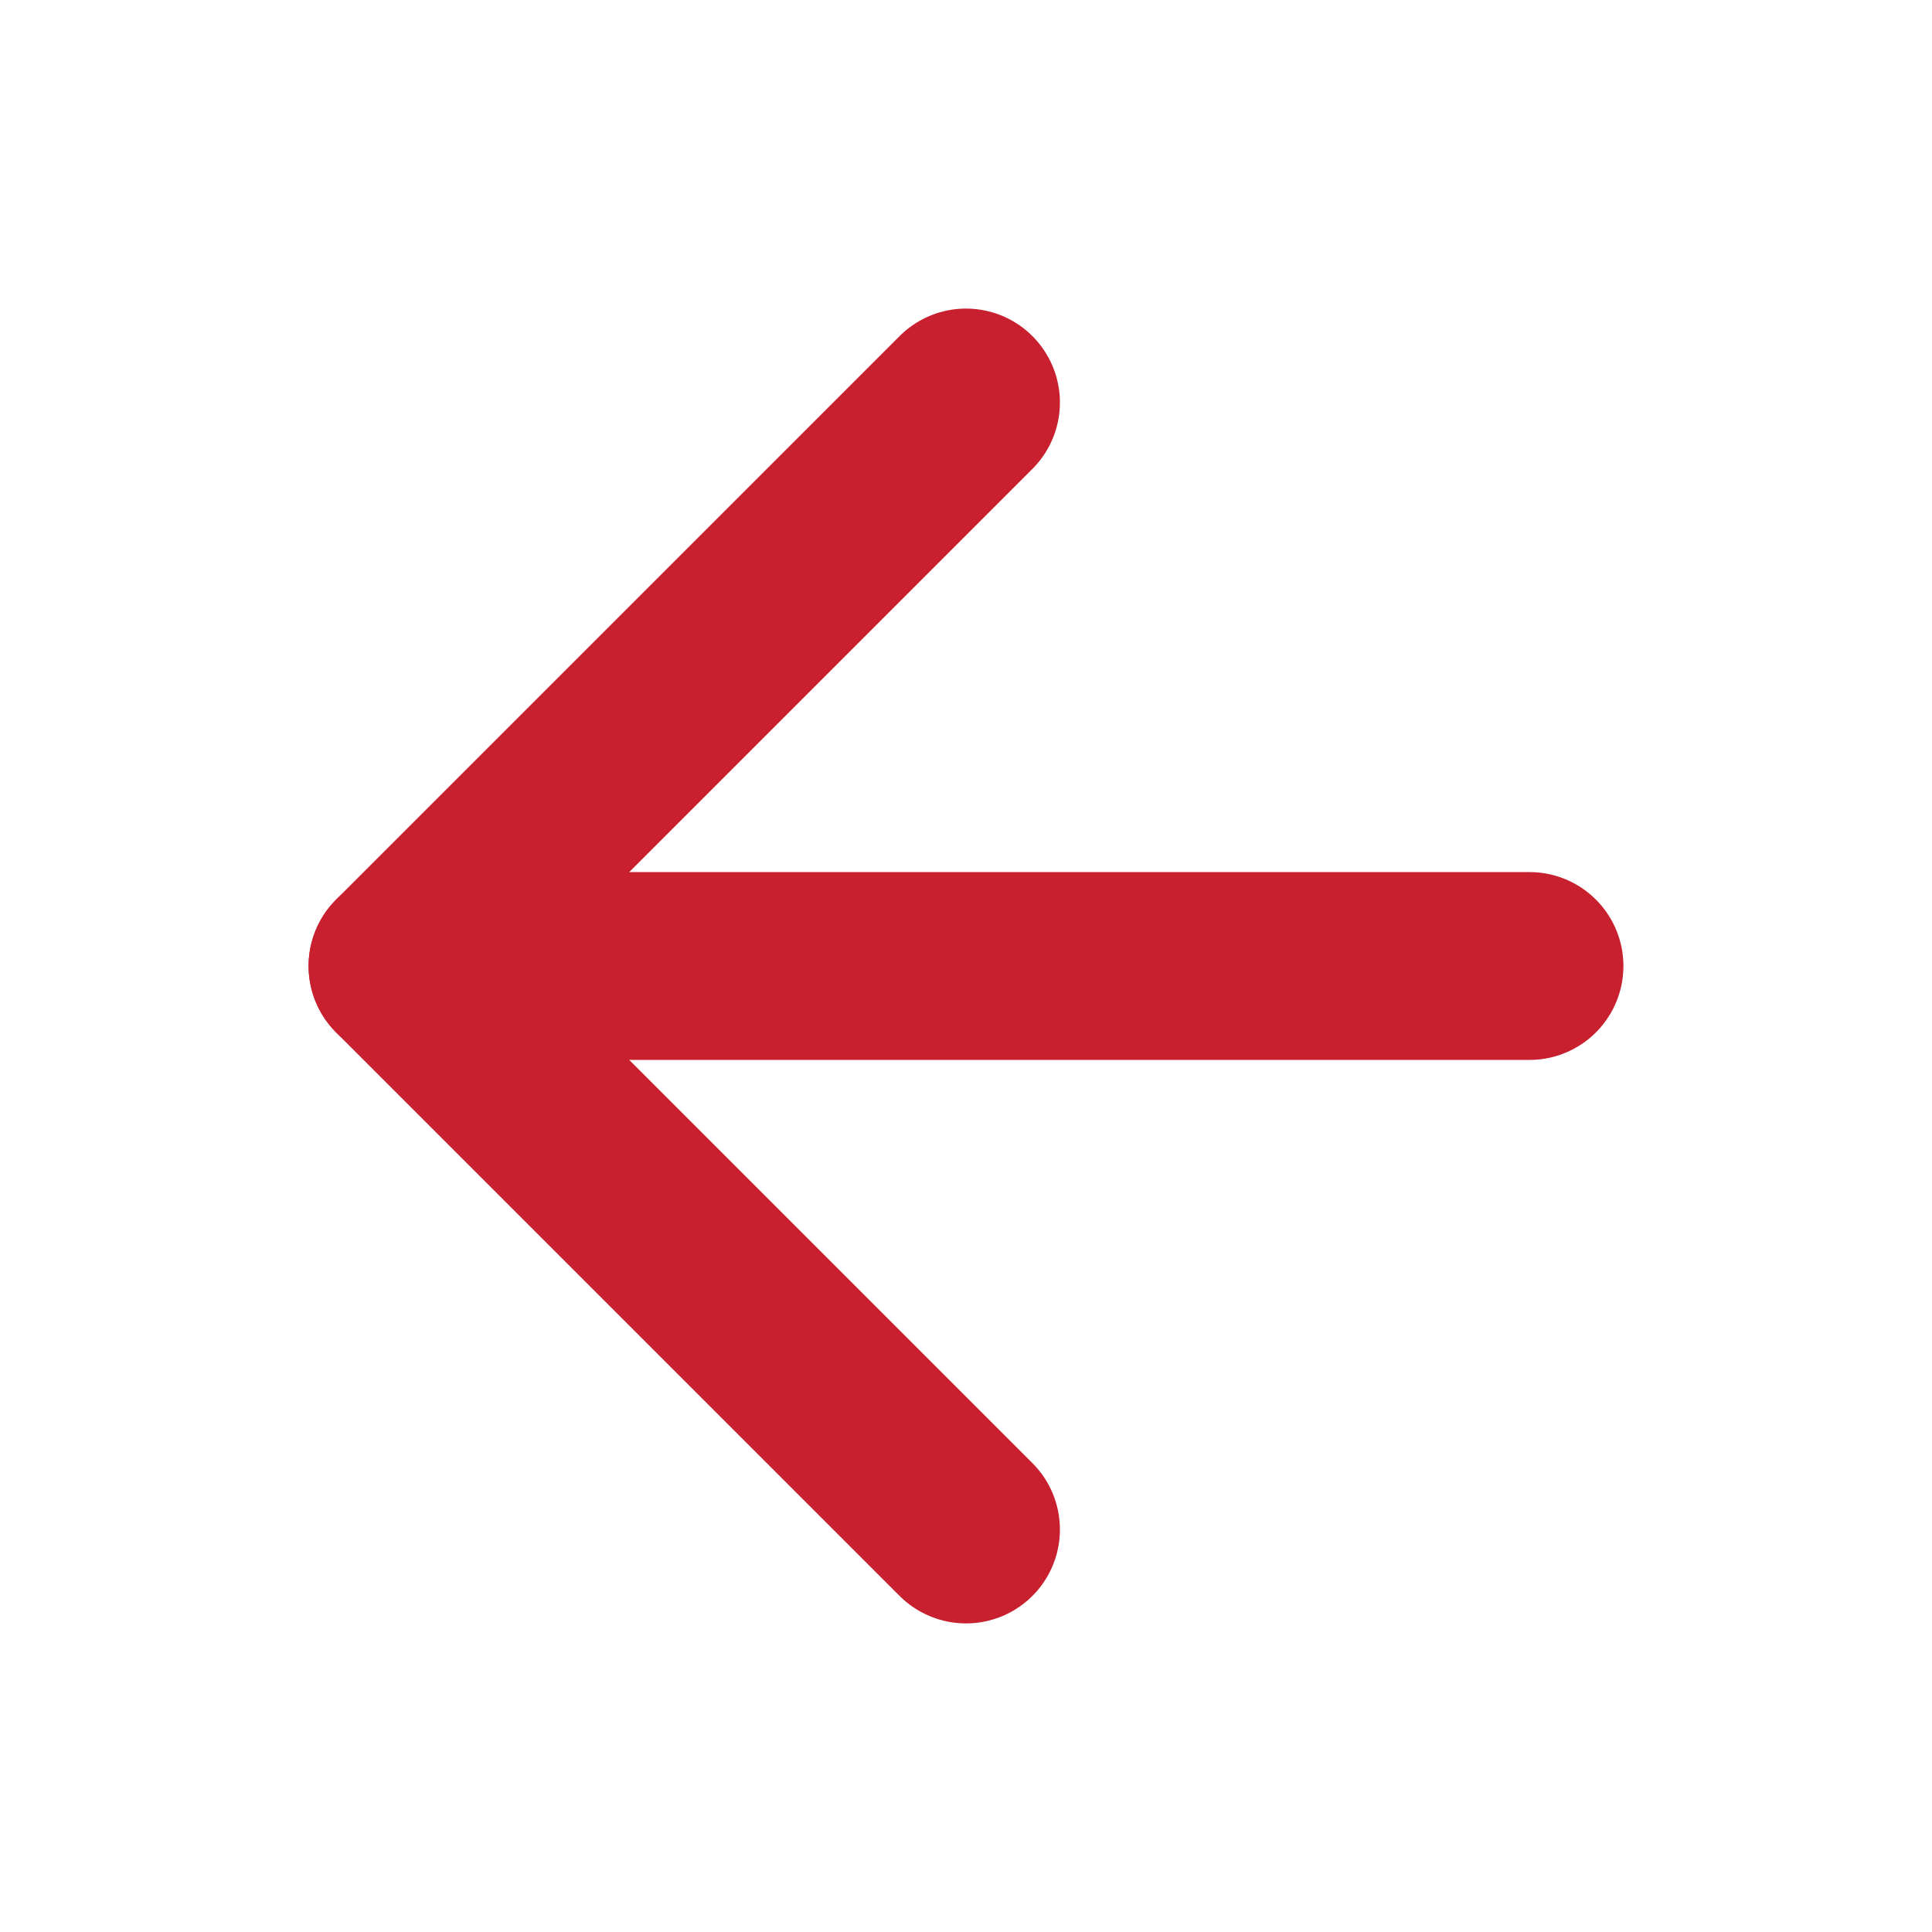
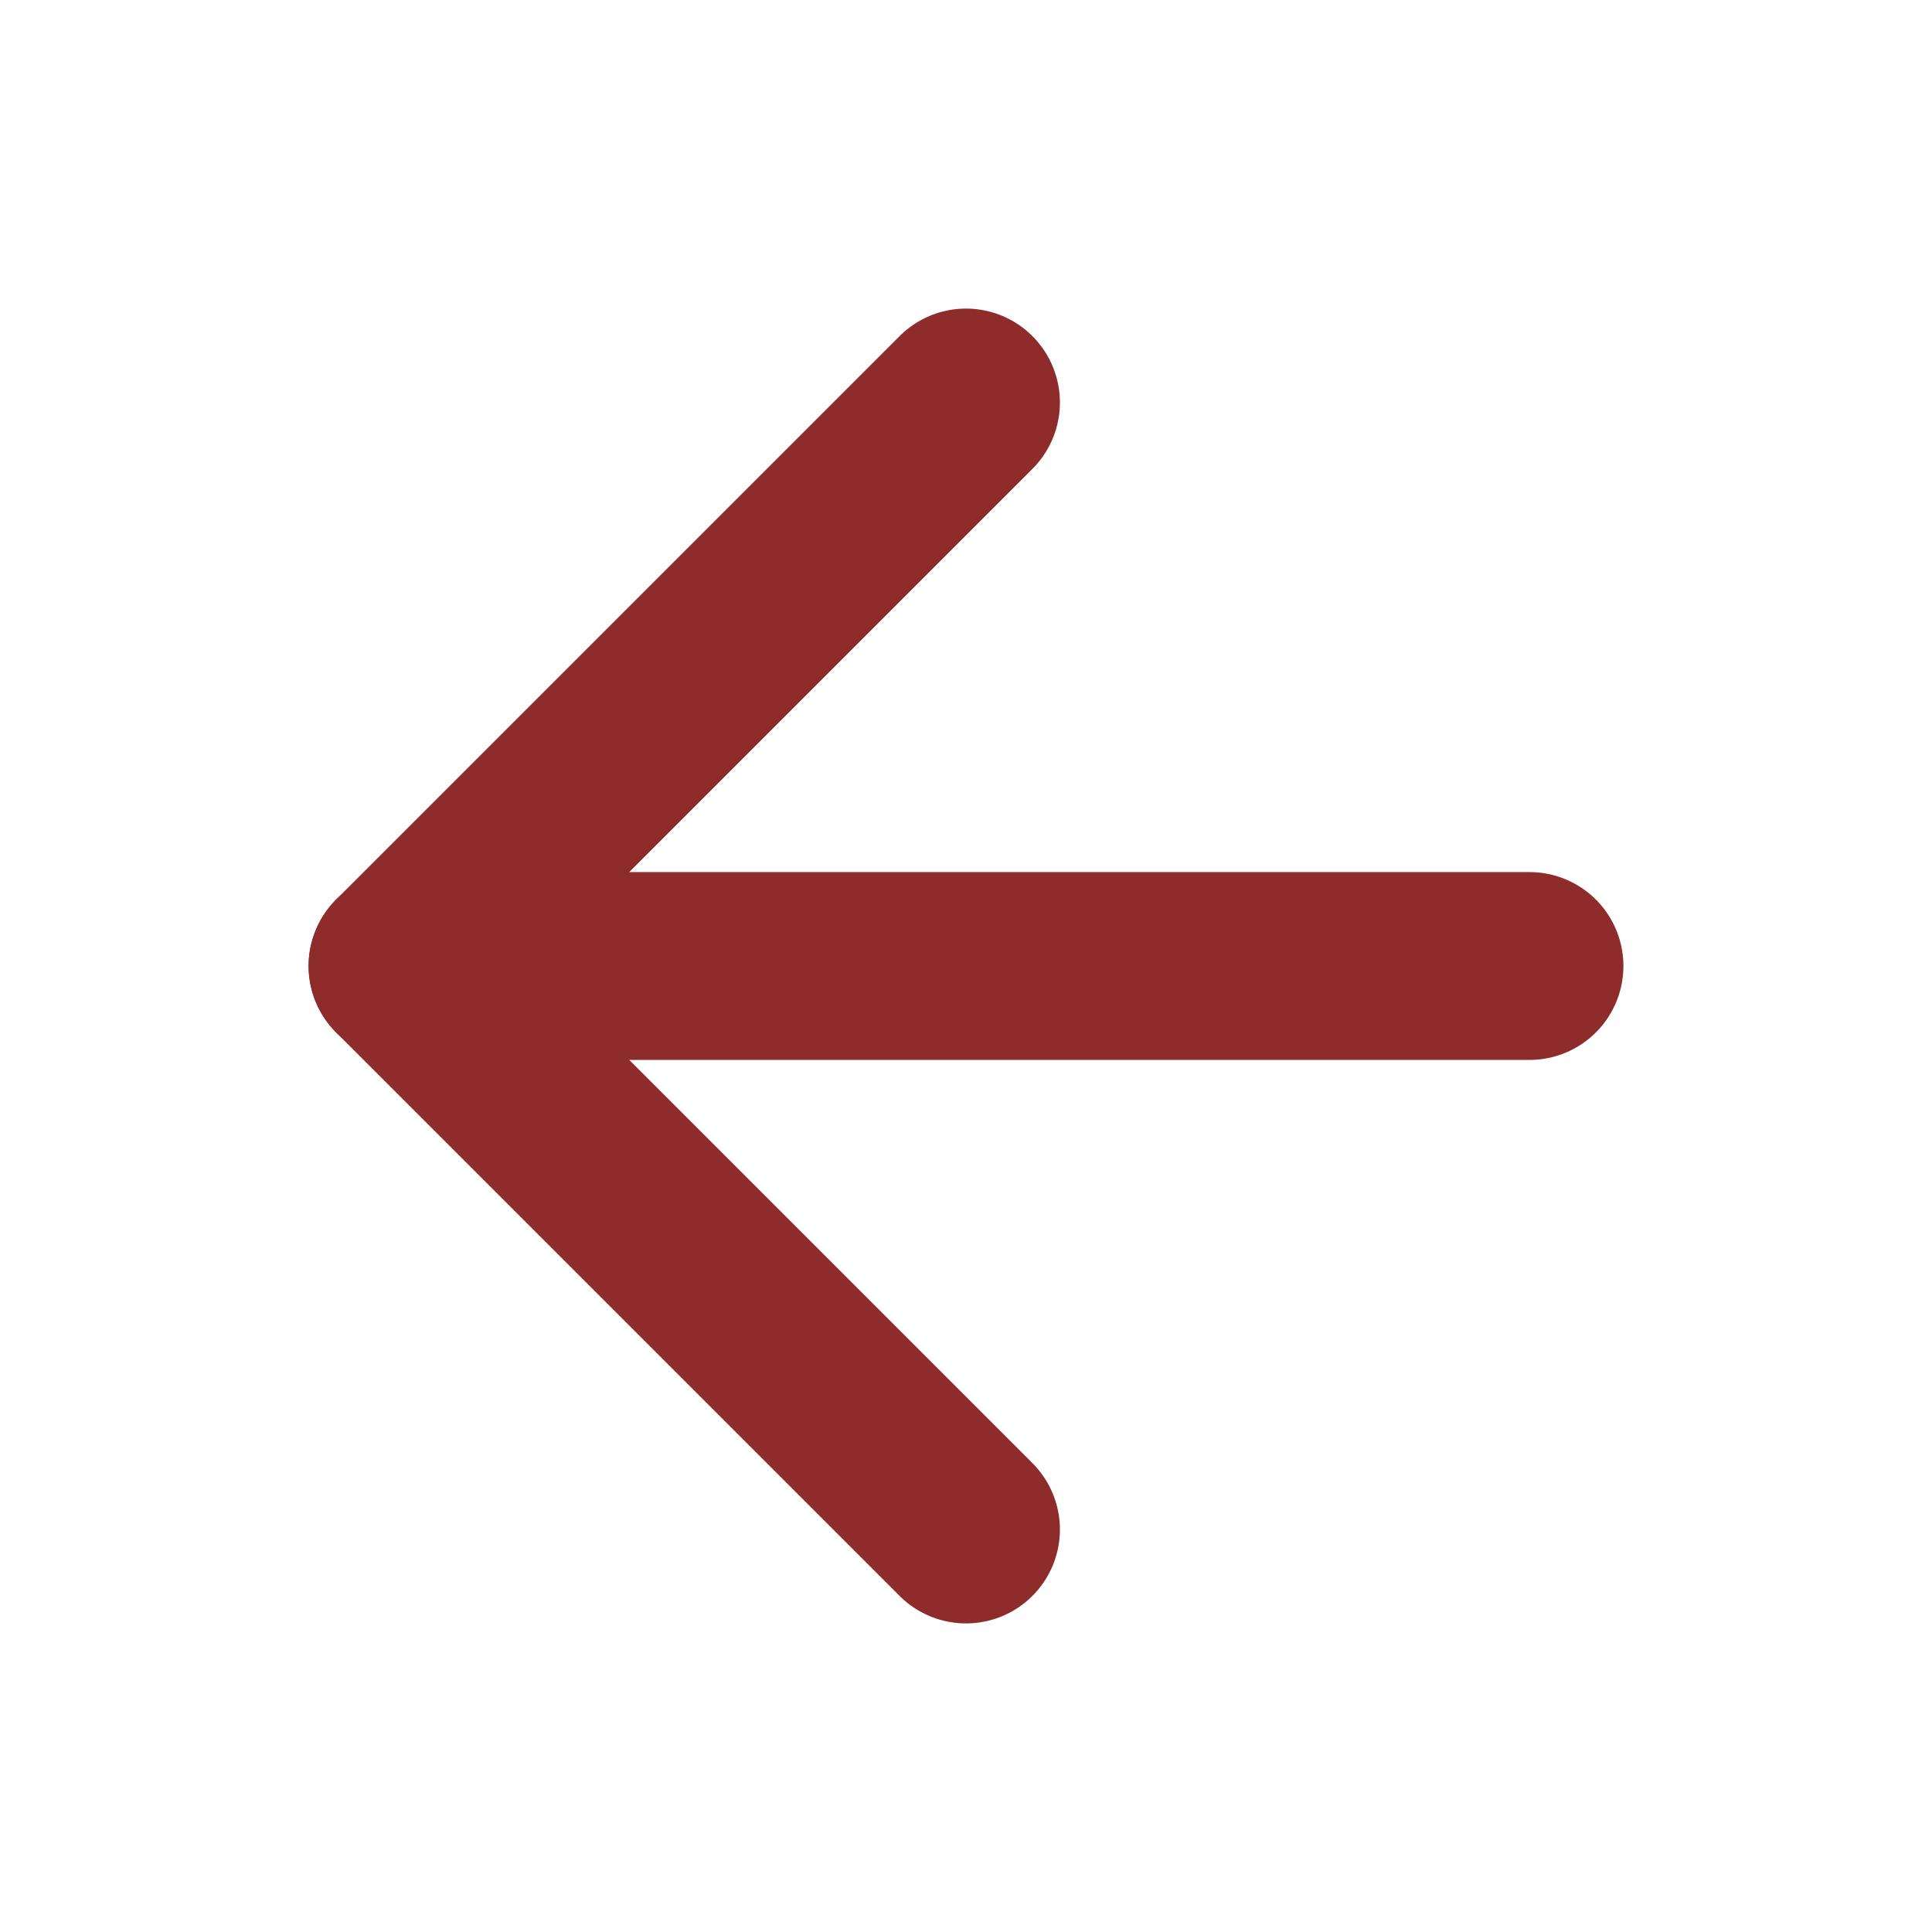
<svg xmlns="http://www.w3.org/2000/svg" preserveAspectRatio="none" overflow="visible" style="display: block;" width="18" height="18" viewBox="0 0 18 18" fill="none">
  <g id="Icon / arrowF">
-     <path id="Vector" d="M14.25 9H3.75" stroke="#C8202F" stroke-width="1.75" stroke-linecap="round" stroke-linejoin="round" />
-     <path id="Vector_2" d="M9 14.25L3.75 9L9 3.75" stroke="#C8202F" stroke-width="1.75" stroke-linecap="round" stroke-linejoin="round" />
+     <path id="Vector" d="M14.25 9H3.75" stroke="#8e2c2c" stroke-width="1.75" stroke-linecap="round" stroke-linejoin="round" />
+     <path id="Vector_2" d="M9 14.25L3.75 9L9 3.75" stroke="#8e2c2c" stroke-width="1.75" stroke-linecap="round" stroke-linejoin="round" />
  </g>
</svg>
